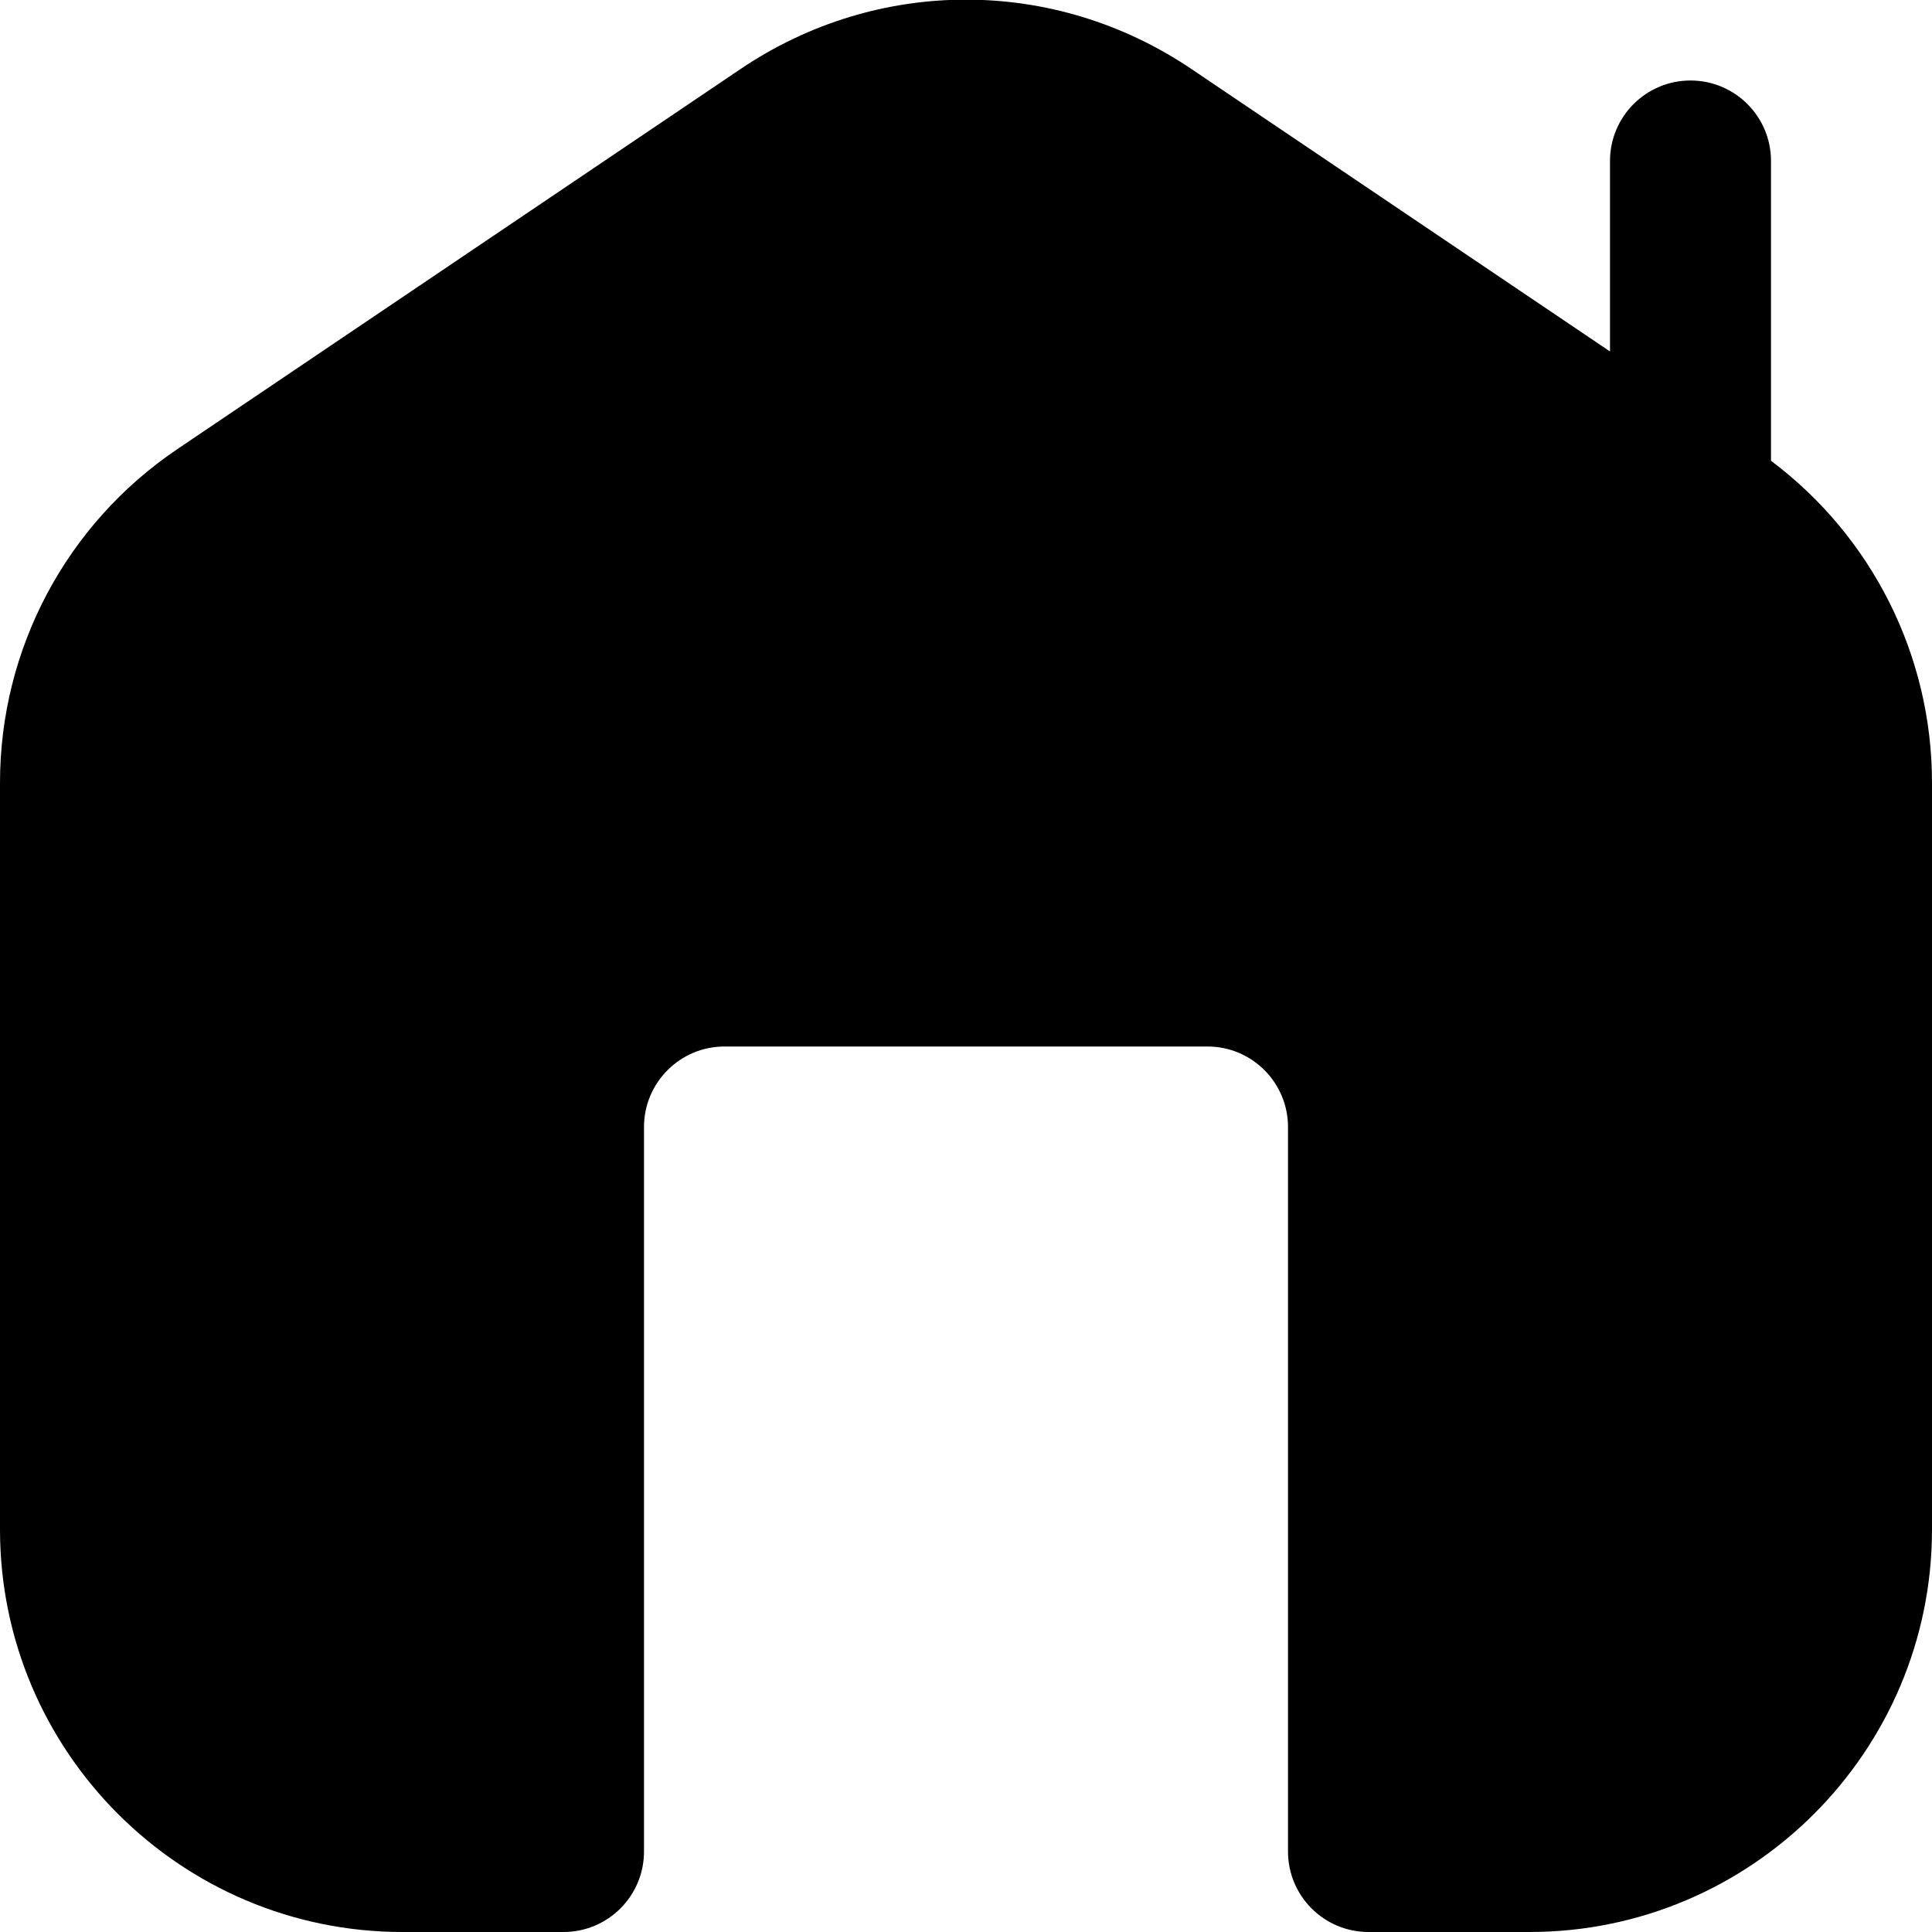
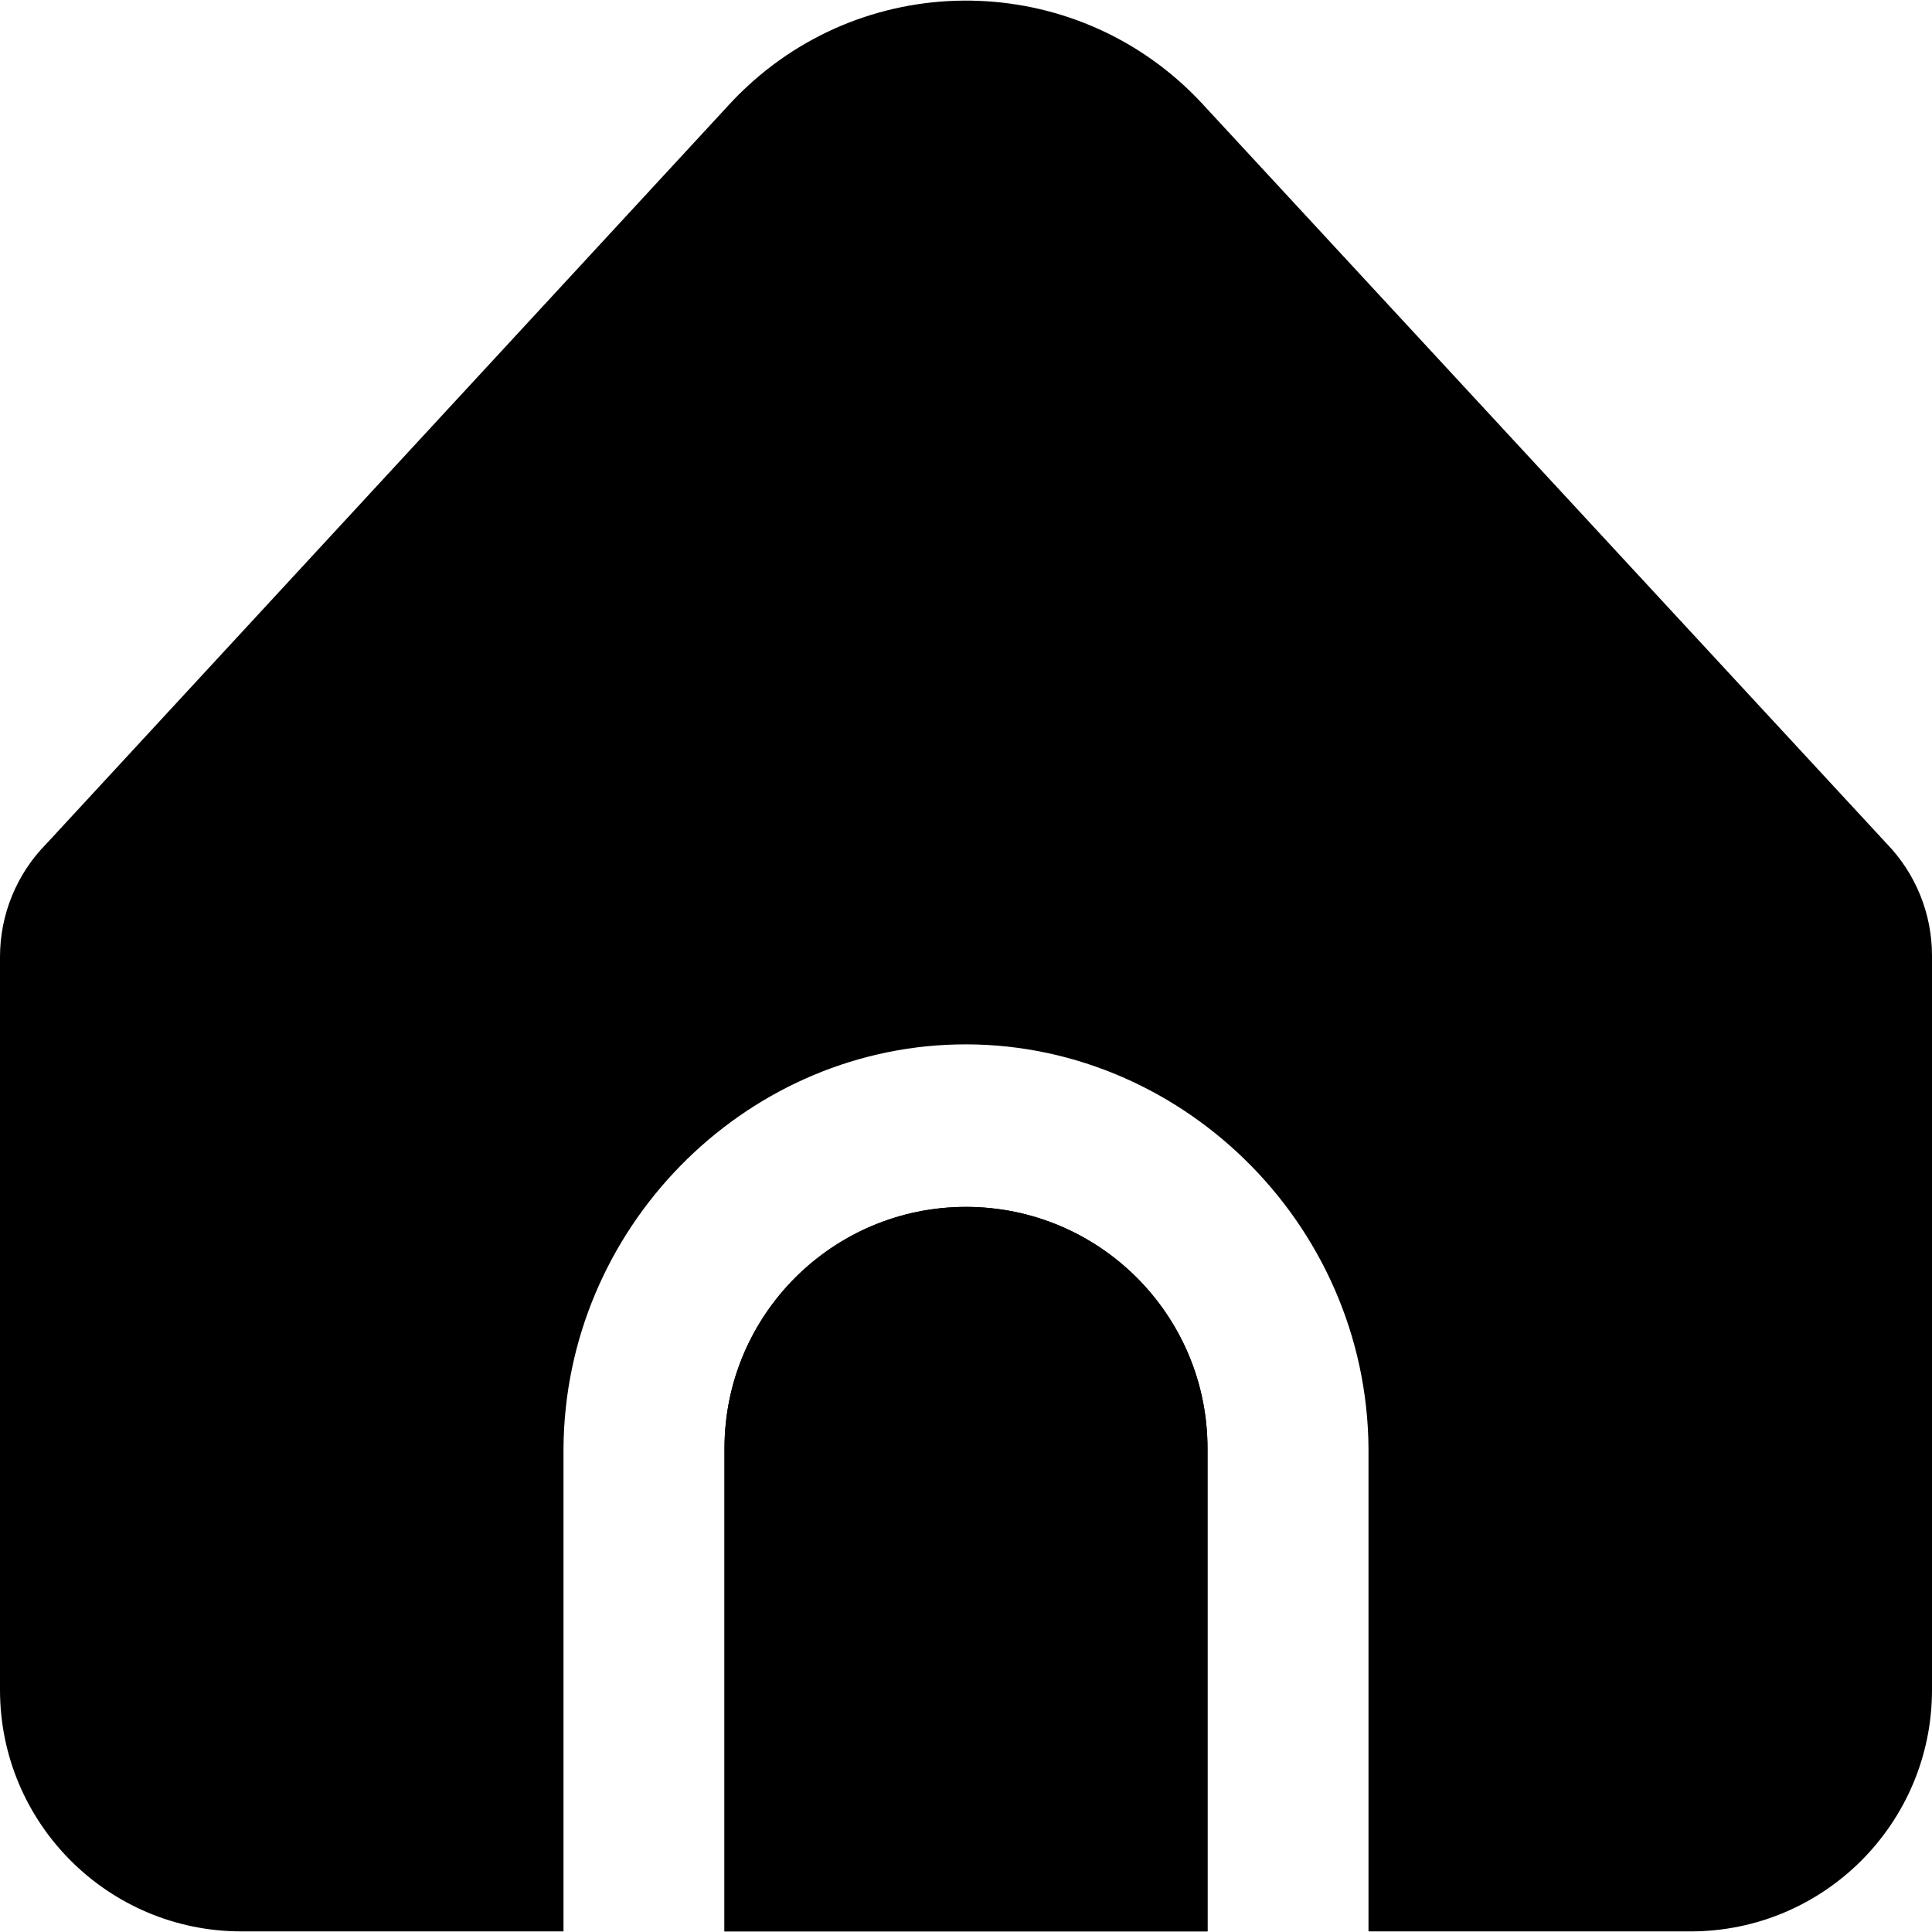
- <svg xmlns="http://www.w3.org/2000/svg" id="Layer_1" data-name="Layer 1" viewBox="0 0 24 24" width="512" height="512">
-   <path d="M22,5.724V2c0-.552-.447-1-1-1s-1,.448-1,1v2.366L14.797,.855c-1.699-1.146-3.895-1.146-5.594,0L2.203,5.579c-1.379,.931-2.203,2.48-2.203,4.145v9.276c0,2.757,2.243,5,5,5h2c.553,0,1-.448,1-1V14c0-.551,.448-1,1-1h6c.552,0,1,.449,1,1v9c0,.552,.447,1,1,1h2c2.757,0,5-2.243,5-5V9.724c0-1.581-.744-3.058-2-4Z" />
+ <svg xmlns="http://www.w3.org/2000/svg" version="1.1" id="Capa_1" x="0px" y="0px" viewBox="0 0 512 512" style="enable-background:new 0 0 512 512;" xml:space="preserve" width="512" height="512">
+   <g>
+     <path d="M256,319.841c-35.346,0-64,28.654-64,64v128h128v-128C320,348.495,291.346,319.841,256,319.841z" />
+     <g>
+       <path d="M362.667,383.841v128H448c35.346,0,64-28.654,64-64V253.26c0.005-11.083-4.302-21.733-12.011-29.696l-181.29-195.99    c-31.988-34.61-85.976-36.735-120.586-4.747c-1.644,1.52-3.228,3.103-4.747,4.747L12.395,223.5    C4.453,231.496-0.003,242.31,0,253.58v194.261c0,35.346,28.654,64,64,64h85.333v-128c0.399-58.172,47.366-105.676,104.073-107.044    C312.01,275.383,362.22,323.696,362.667,383.841z" />
+       <path d="M256,319.841c-35.346,0-64,28.654-64,64v128h128v-128C320,348.495,291.346,319.841,256,319.841z" />
+     </g>
+   </g>
</svg>
